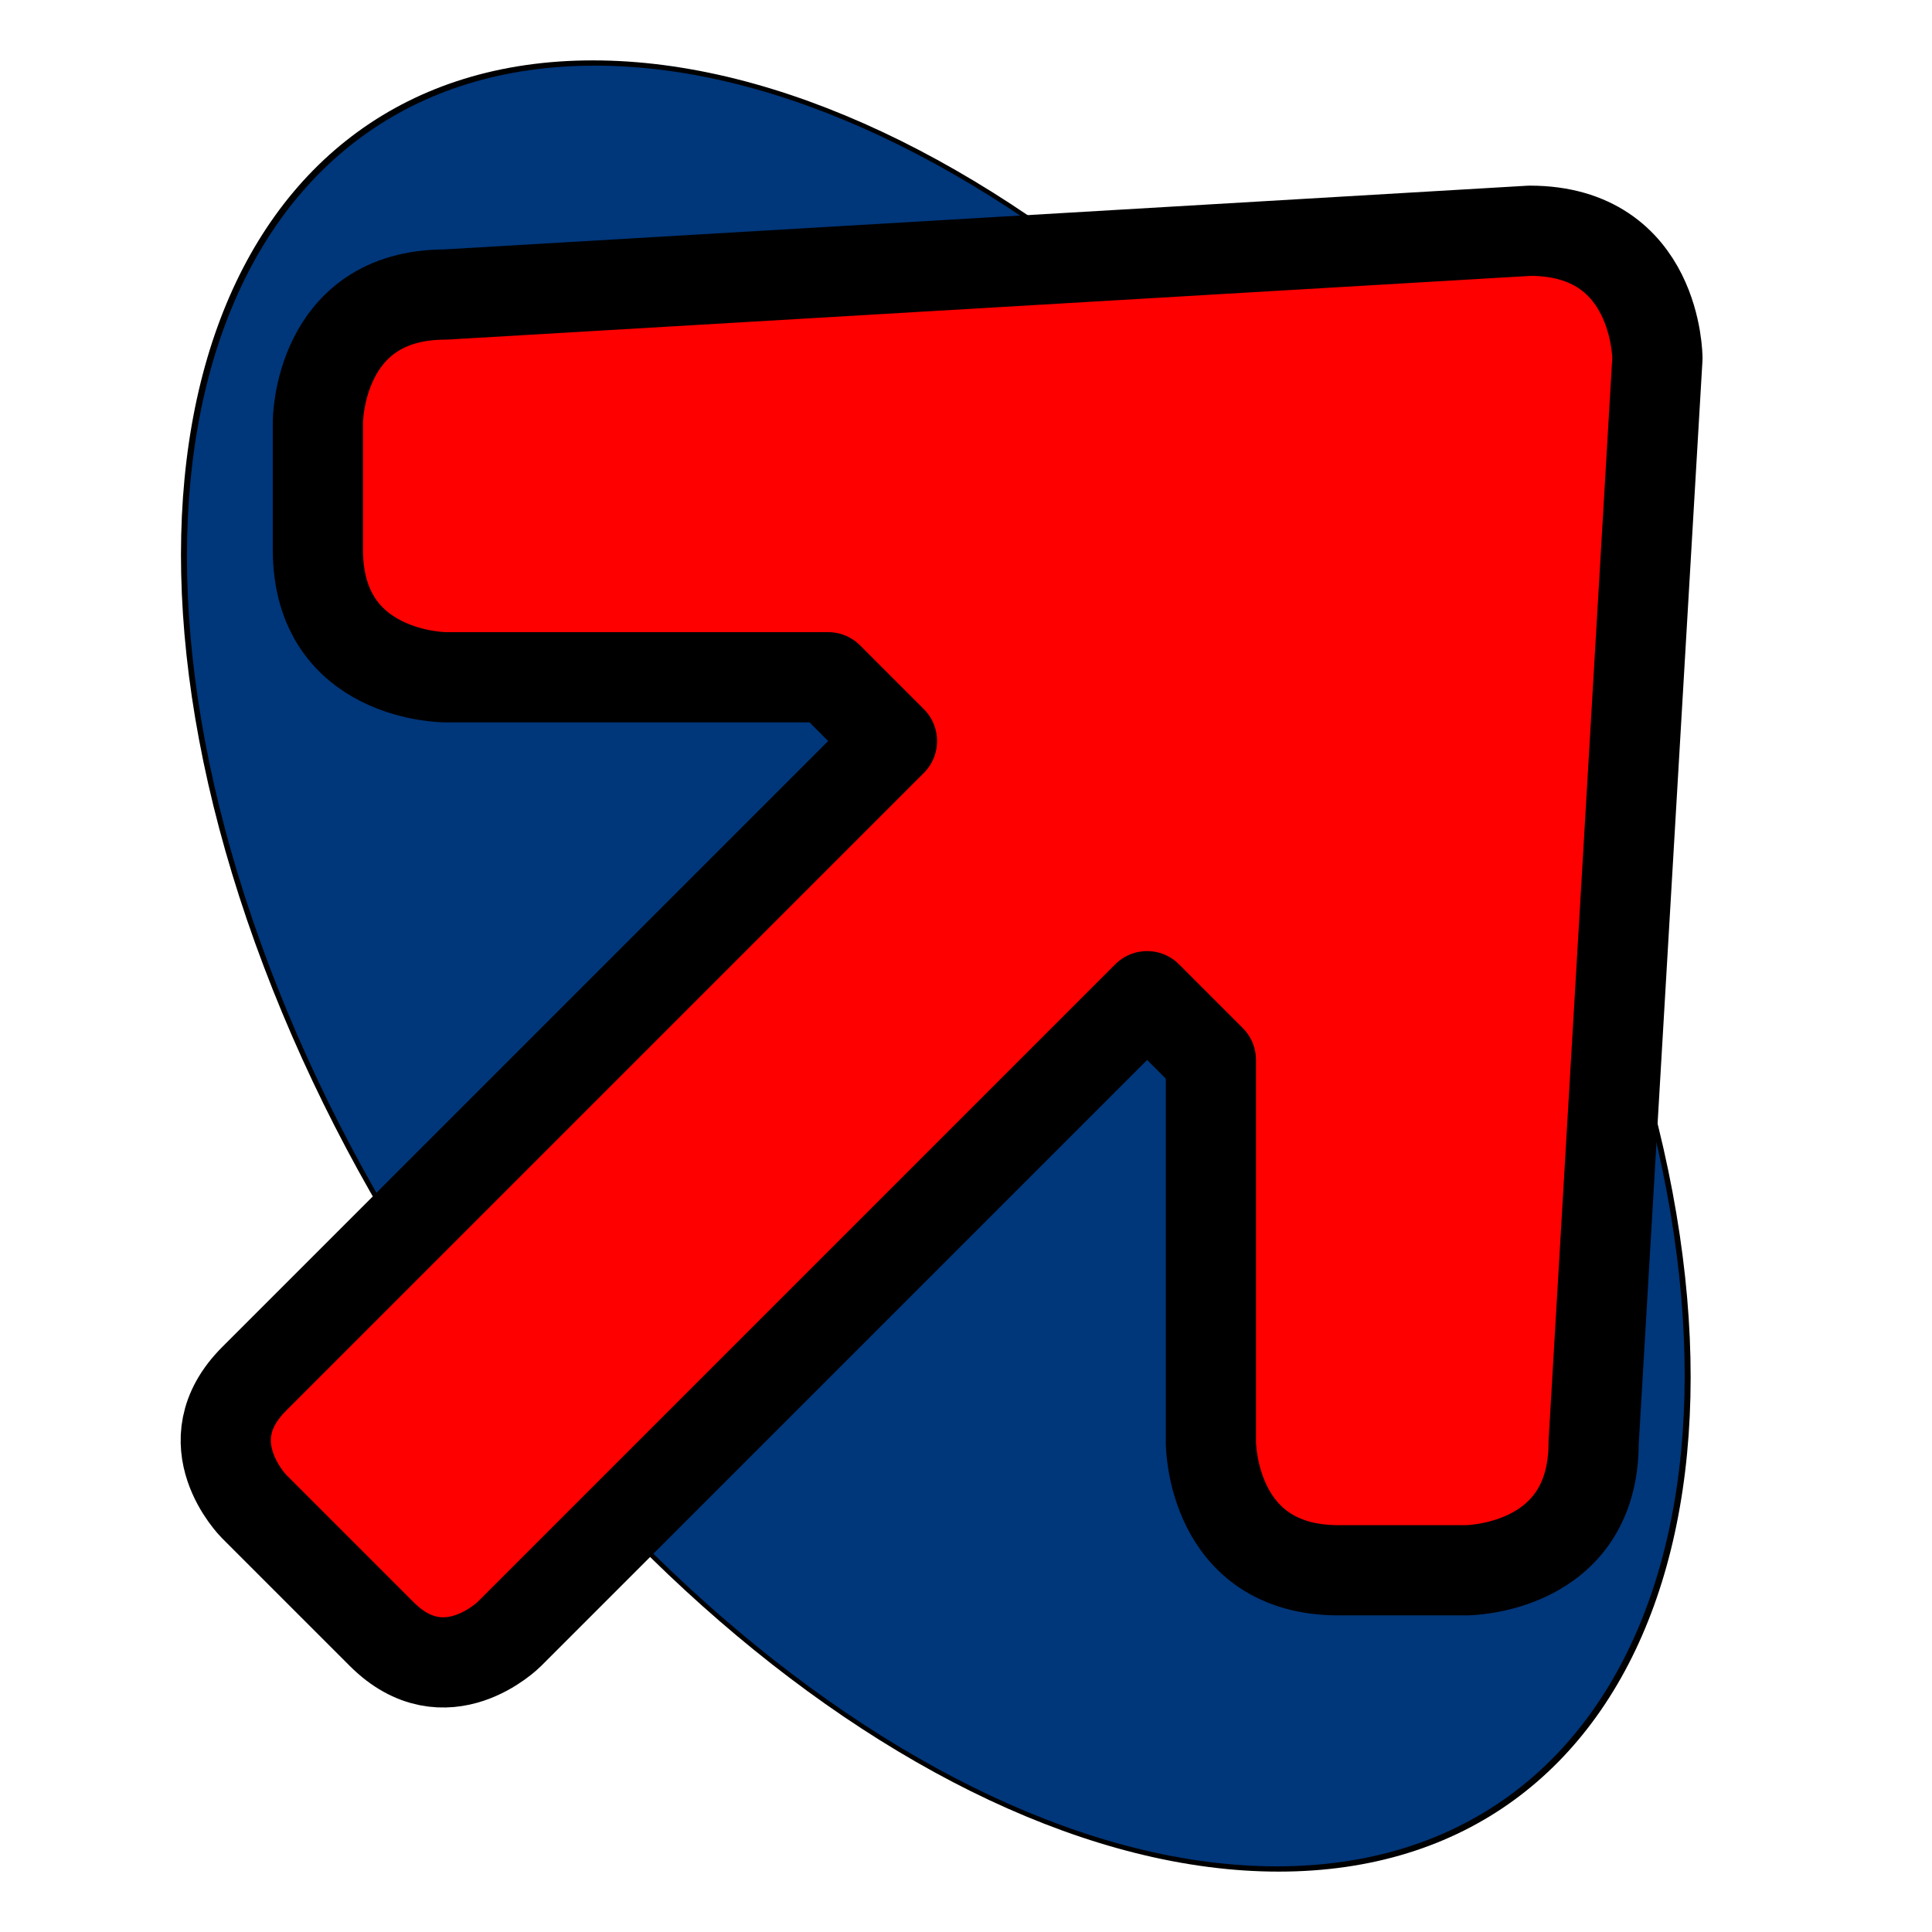
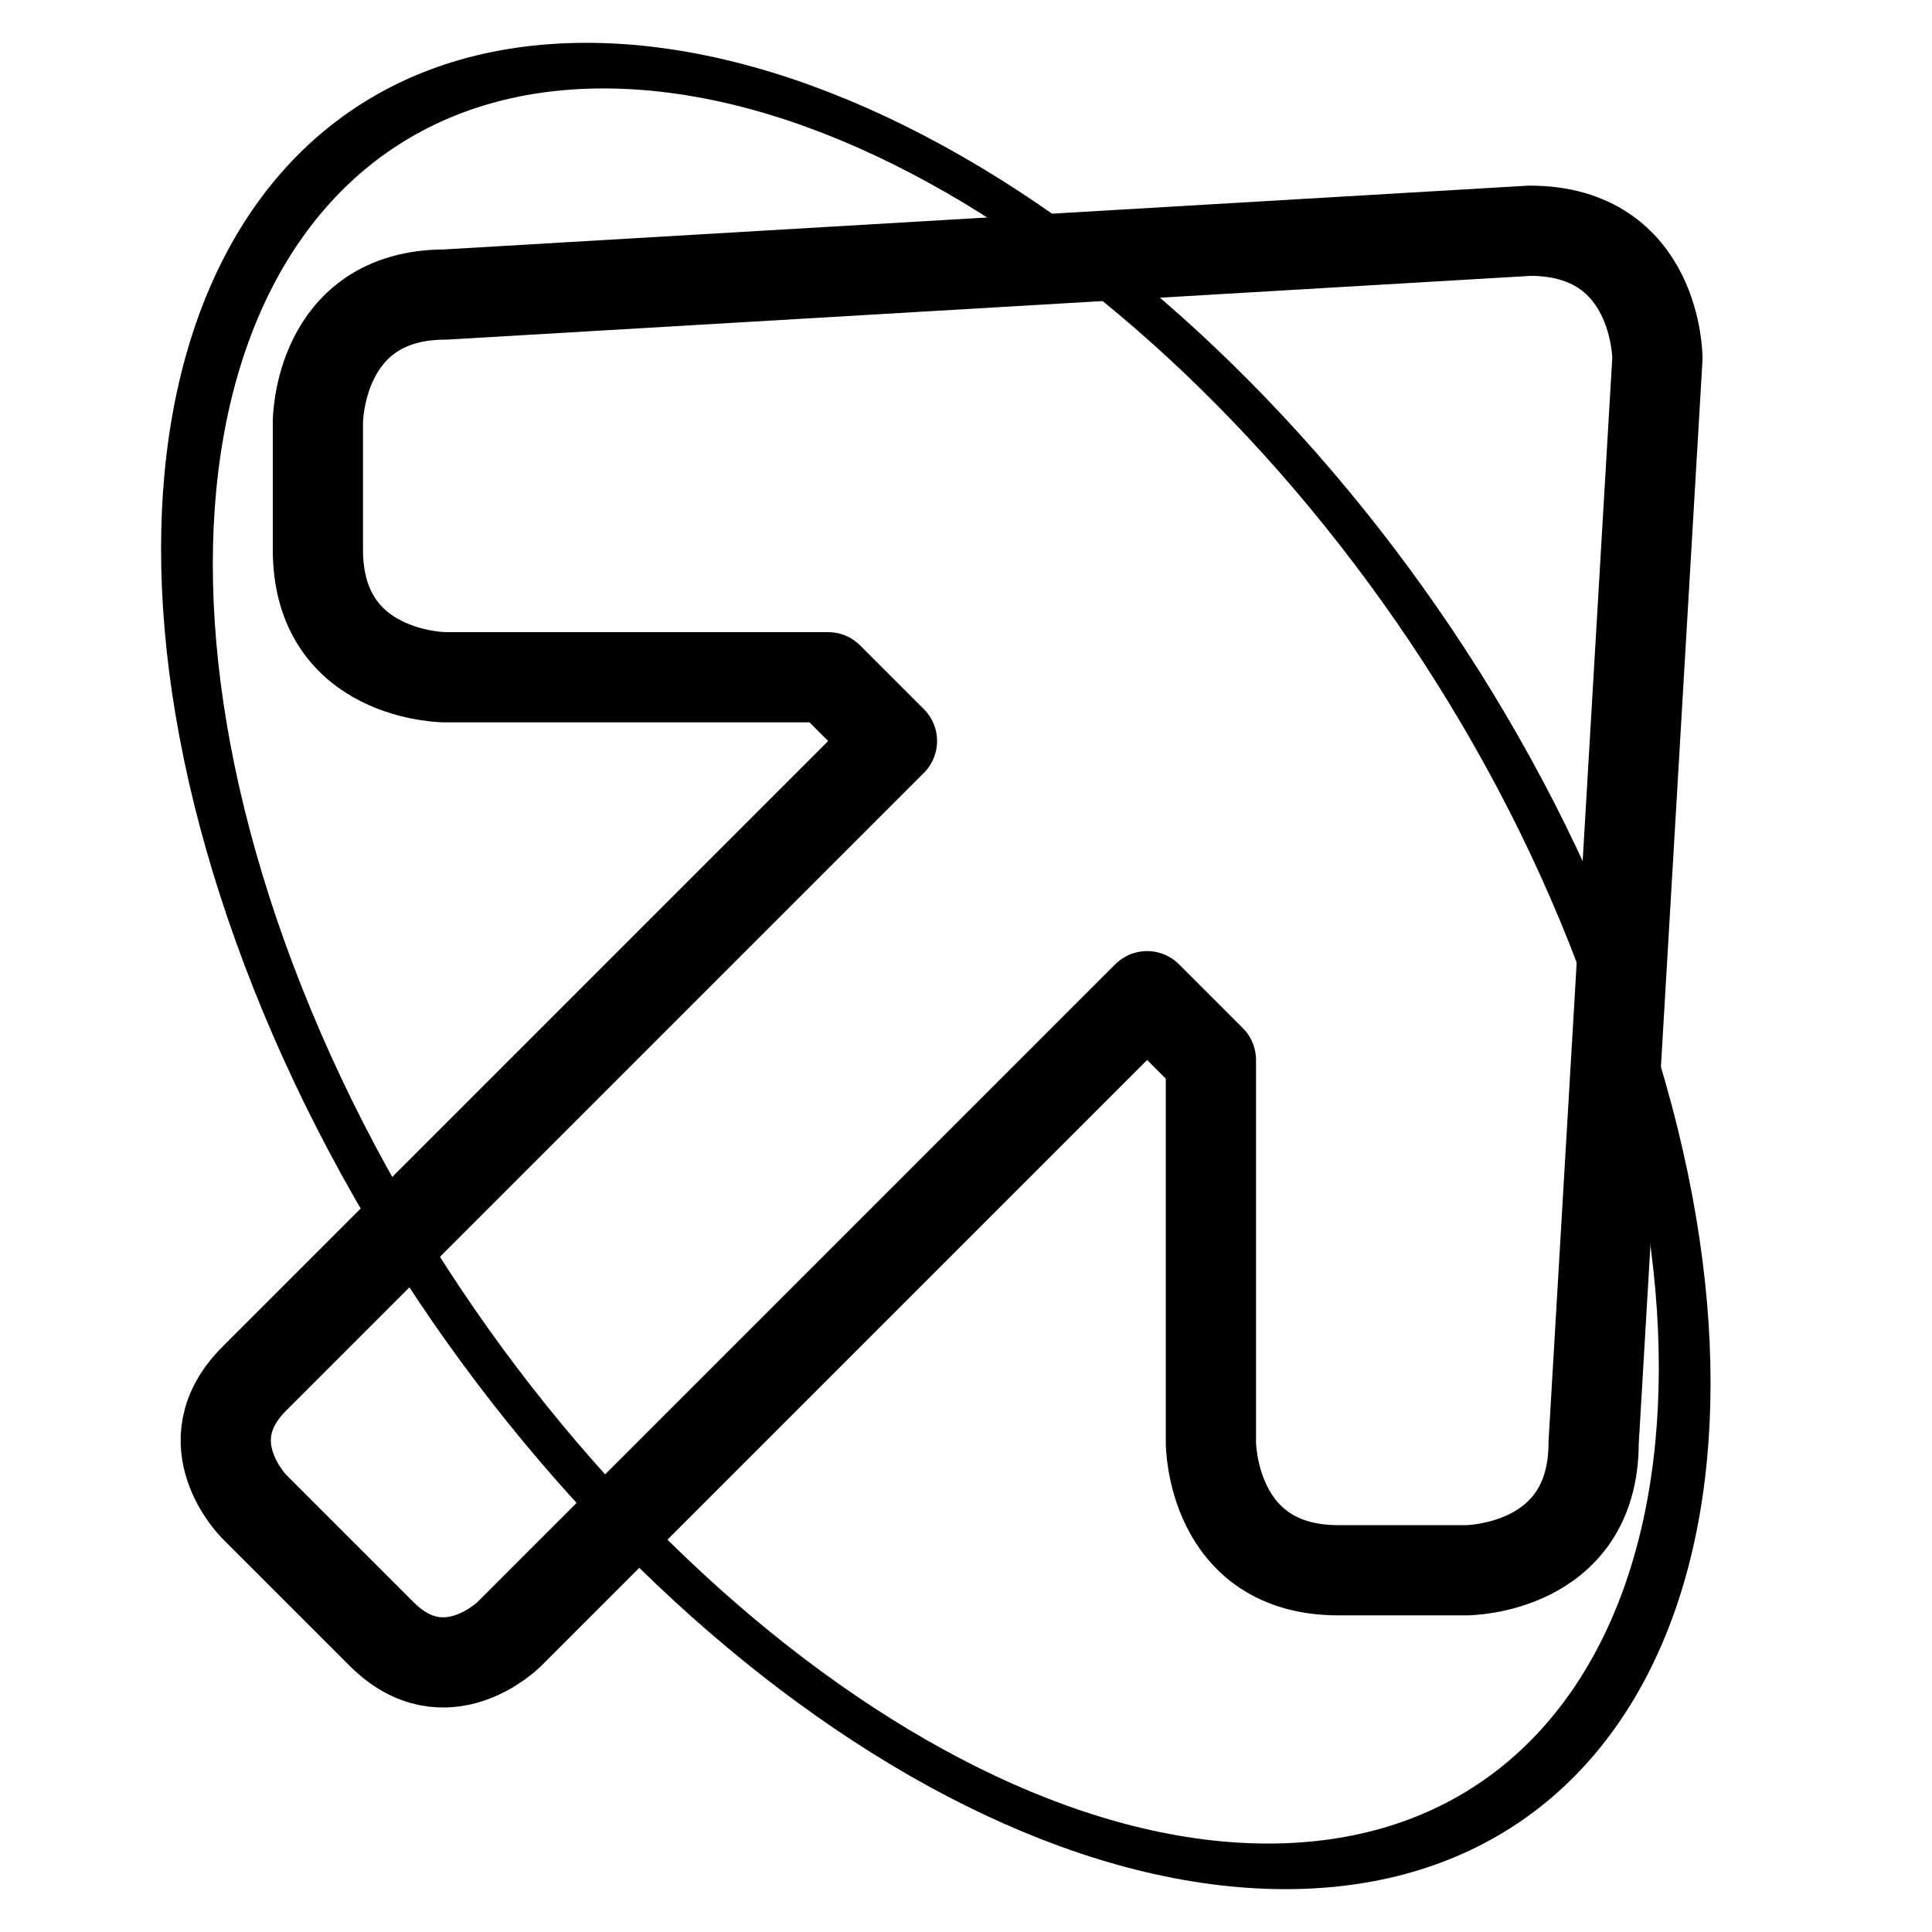
- <svg xmlns="http://www.w3.org/2000/svg" id="svg8" version="1.1" viewBox="0 0 2048 2048" height="2048" width="2048">
+ <svg xmlns="http://www.w3.org/2000/svg" width="2048" height="2048" viewBox="0 0 2048 2048" version="1.1" id="svg8">
  <defs id="defs2" />
-   <g id="layer1" style="display:inline">
+   <g style="display:none" id="layer1">
    <g id="g855">
-       <ellipse style="fill:#00367a;fill-opacity:1;stroke:#000000;stroke-width:11.928;stroke-linecap:round;stroke-linejoin:round;stroke-miterlimit:4;stroke-dasharray:none;paint-order:stroke fill markers" id="path2084" cx="604.285" cy="1094.941" rx="706.623" ry="1020.538" transform="matrix(1,0,0.3540988,0.935208,0,0)" />
-       <path id="path980" d="m 336.98,447.448 c 0,0 0,-135.234 135.234,-135.234 l 1149.487,-67.617 c 135.233,0 135.233,135.234 135.233,135.234 L 1689.318,1529.318 c 0,135.234 -135.233,135.234 -135.233,135.234 h -135.235 c -135.234,0 -135.234,-135.234 -135.234,-135.234 V 1123.617 L 1216,1056 539.831,1732.169 c 0,0 -67.617,67.617 -135.234,0 L 269.364,1596.935 c 0,0 -67.617,-67.617 0,-135.234 L 945.532,785.533 877.916,717.916 H 472.214 c 0,0 -135.234,0 -135.234,-135.234 z" style="fill:#ff0000;fill-opacity:1;stroke:#000000;stroke-width:95.625;stroke-linecap:round;stroke-linejoin:round;stroke-miterlimit:4;stroke-dasharray:none;stroke-opacity:1" />
+       <ellipse transform="matrix(1,0,0.3540988,0.935208,0,0)" ry="1020.538" rx="706.623" cy="1094.941" cx="604.285" id="path2084" style="fill:#00367a;fill-opacity:1;stroke:#000000;stroke-width:11.928;stroke-linecap:round;stroke-linejoin:round;stroke-miterlimit:4;stroke-dasharray:none;paint-order:stroke fill markers" />
+       <path style="fill:#ff0000;fill-opacity:1;stroke:#000000;stroke-width:95.625;stroke-linecap:round;stroke-linejoin:round;stroke-miterlimit:4;stroke-dasharray:none;stroke-opacity:1" d="m 336.98,447.448 c 0,0 0,-135.234 135.234,-135.234 l 1149.487,-67.617 c 135.233,0 135.233,135.234 135.233,135.234 L 1689.318,1529.318 c 0,135.234 -135.233,135.234 -135.233,135.234 h -135.235 c -135.234,0 -135.234,-135.234 -135.234,-135.234 V 1123.617 L 1216,1056 539.831,1732.169 c 0,0 -67.617,67.617 -135.234,0 L 269.364,1596.935 c 0,0 -67.617,-67.617 0,-135.234 L 945.532,785.533 877.916,717.916 H 472.214 c 0,0 -135.234,0 -135.234,-135.234 z" id="path980" />
    </g>
  </g>
-   <g id="layer2" style="display:none">
-     <path id="path870" d="m 336.98,447.448 c 0,0 0,-135.234 135.234,-135.234 l 1149.487,-67.617 c 135.233,0 135.233,135.234 135.233,135.234 L 1689.318,1529.318 c 0,135.234 -135.233,135.234 -135.233,135.234 h -135.235 c -135.234,0 -135.234,-135.234 -135.234,-135.234 V 1123.617 L 1216,1056 539.831,1732.169 c 0,0 -67.617,67.617 -135.234,0 L 269.364,1596.935 c 0,0 -67.617,-67.617 0,-135.234 L 945.532,785.533 877.916,717.916 H 472.214 c 0,0 -135.234,0 -135.234,-135.234 z" style="fill:#ff0000;fill-opacity:1;stroke:#000000;stroke-width:95.625;stroke-linecap:round;stroke-linejoin:round;stroke-miterlimit:4;stroke-dasharray:none;stroke-opacity:1" />
+   <g style="display:none" id="layer2">
+     <path style="fill:#ff0000;fill-opacity:1;stroke:#000000;stroke-width:95.625;stroke-linecap:round;stroke-linejoin:round;stroke-miterlimit:4;stroke-dasharray:none;stroke-opacity:1" d="m 336.98,447.448 c 0,0 0,-135.234 135.234,-135.234 l 1149.487,-67.617 c 135.233,0 135.233,135.234 135.233,135.234 L 1689.318,1529.318 c 0,135.234 -135.233,135.234 -135.233,135.234 h -135.235 c -135.234,0 -135.234,-135.234 -135.234,-135.234 V 1123.617 L 1216,1056 539.831,1732.169 c 0,0 -67.617,67.617 -135.234,0 L 269.364,1596.935 c 0,0 -67.617,-67.617 0,-135.234 L 945.532,785.533 877.916,717.916 H 472.214 c 0,0 -135.234,0 -135.234,-135.234 z" id="path870" />
+   </g>
+   <g style="display:none" id="layer3">
+     <g id="g5299" style="display:inline">
+       <ellipse style="fill:#999999;fill-opacity:1;stroke:#000000;stroke-width:11.928;stroke-linecap:round;stroke-linejoin:round;stroke-miterlimit:4;stroke-dasharray:none;paint-order:stroke fill markers" id="ellipse5295" cx="604.285" cy="1094.941" rx="706.623" ry="1020.538" transform="matrix(1,0,0.3540988,0.935208,0,0)" />
+       <path id="path5297" d="m 336.98,447.448 c 0,0 0,-135.234 135.234,-135.234 l 1149.487,-67.617 c 135.233,0 135.233,135.234 135.233,135.234 L 1689.318,1529.318 c 0,135.234 -135.233,135.234 -135.233,135.234 h -135.235 c -135.234,0 -135.234,-135.234 -135.234,-135.234 V 1123.617 L 1216,1056 539.831,1732.169 c 0,0 -67.617,67.617 -135.234,0 L 269.364,1596.935 c 0,0 -67.617,-67.617 0,-135.234 L 945.532,785.533 877.916,717.916 H 472.214 c 0,0 -135.234,0 -135.234,-135.234 z" style="fill:#333333;fill-opacity:1;stroke:#000000;stroke-width:95.625;stroke-linecap:round;stroke-linejoin:round;stroke-miterlimit:4;stroke-dasharray:none;stroke-opacity:1" />
+     </g>
+   </g>
+   <g id="layer4">
+     <g style="display:inline" id="g5309">
+       <ellipse transform="matrix(1,0,0.3540988,0.935208,0,0)" ry="1020.538" rx="706.623" cy="1094.941" cx="604.285" id="ellipse5305" style="fill:none;fill-opacity:1;stroke:#000000;stroke-width:51.703;stroke-linecap:round;stroke-linejoin:round;stroke-miterlimit:4;stroke-dasharray:none;paint-order:stroke fill markers" />
+       <path style="fill:none;fill-opacity:1;stroke:#000000;stroke-width:95.625;stroke-linecap:round;stroke-linejoin:round;stroke-miterlimit:4;stroke-dasharray:none;stroke-opacity:1" d="m 336.98,447.448 c 0,0 0,-135.234 135.234,-135.234 l 1149.487,-67.617 c 135.233,0 135.233,135.234 135.233,135.234 L 1689.318,1529.318 c 0,135.234 -135.233,135.234 -135.233,135.234 h -135.235 c -135.234,0 -135.234,-135.234 -135.234,-135.234 V 1123.617 L 1216,1056 539.831,1732.169 c 0,0 -67.617,67.617 -135.234,0 L 269.364,1596.935 c 0,0 -67.617,-67.617 0,-135.234 L 945.532,785.533 877.916,717.916 H 472.214 c 0,0 -135.234,0 -135.234,-135.234 z" id="path5307" />
+     </g>
  </g>
</svg>
